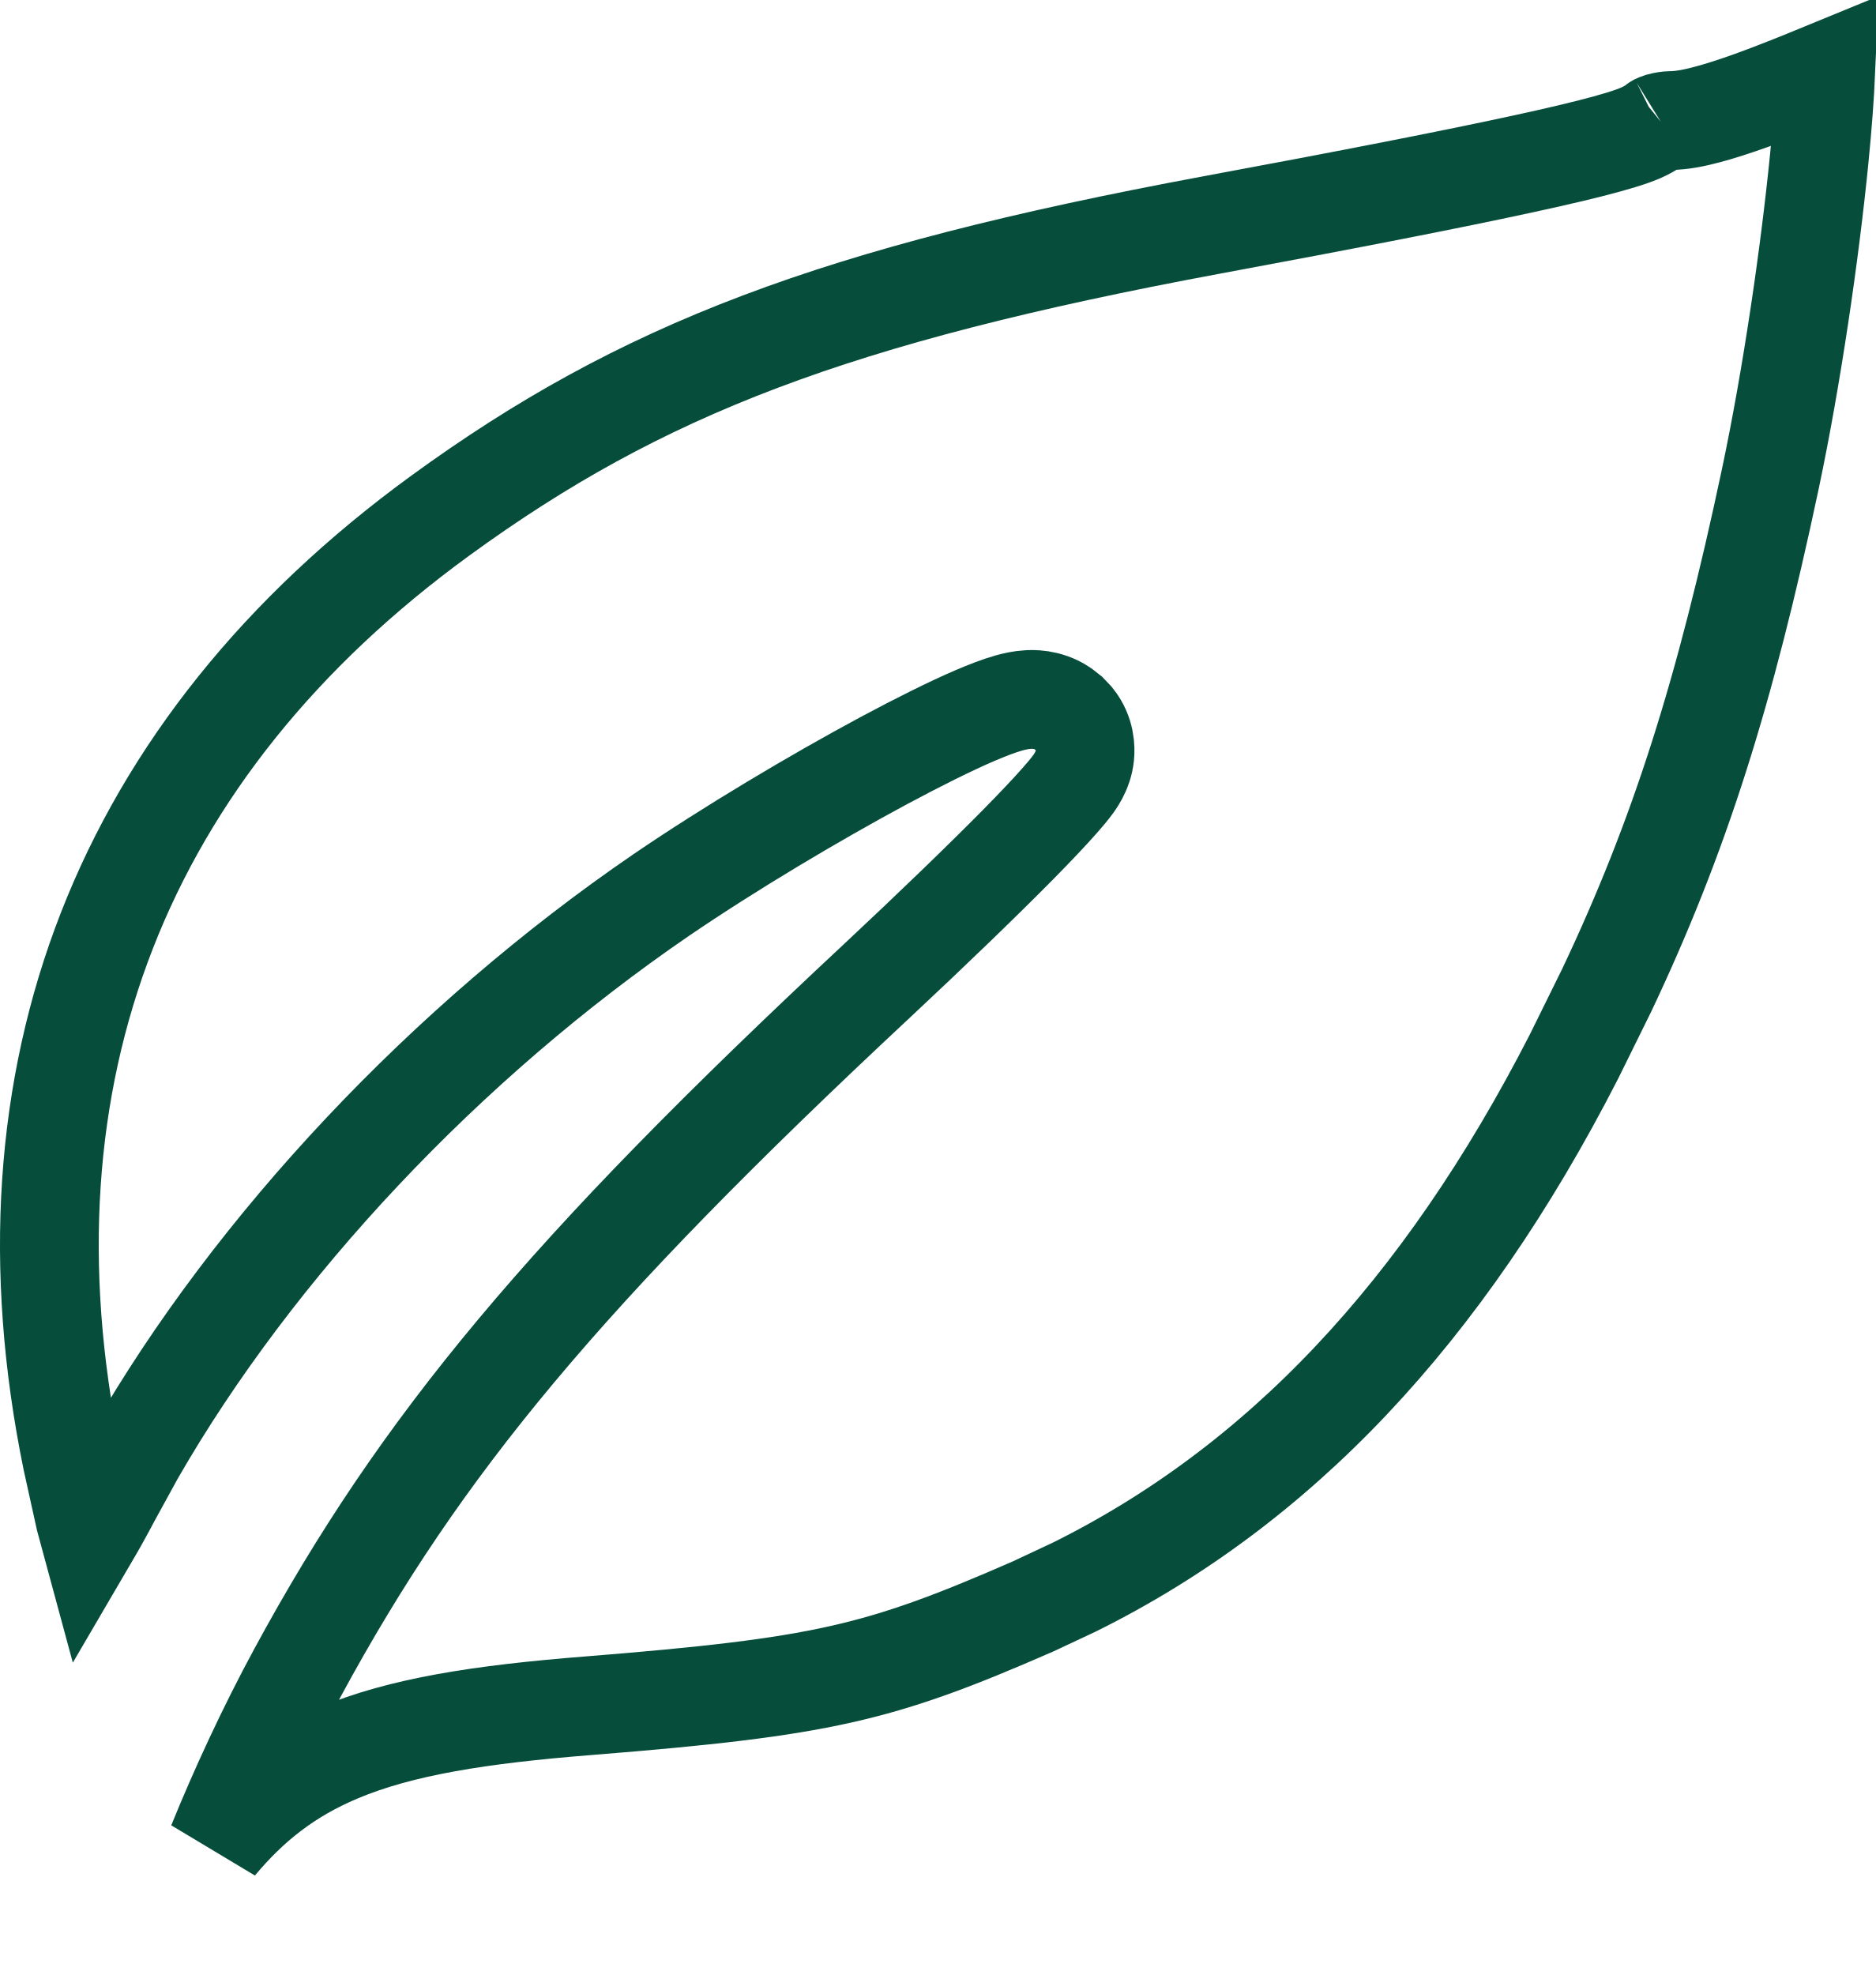
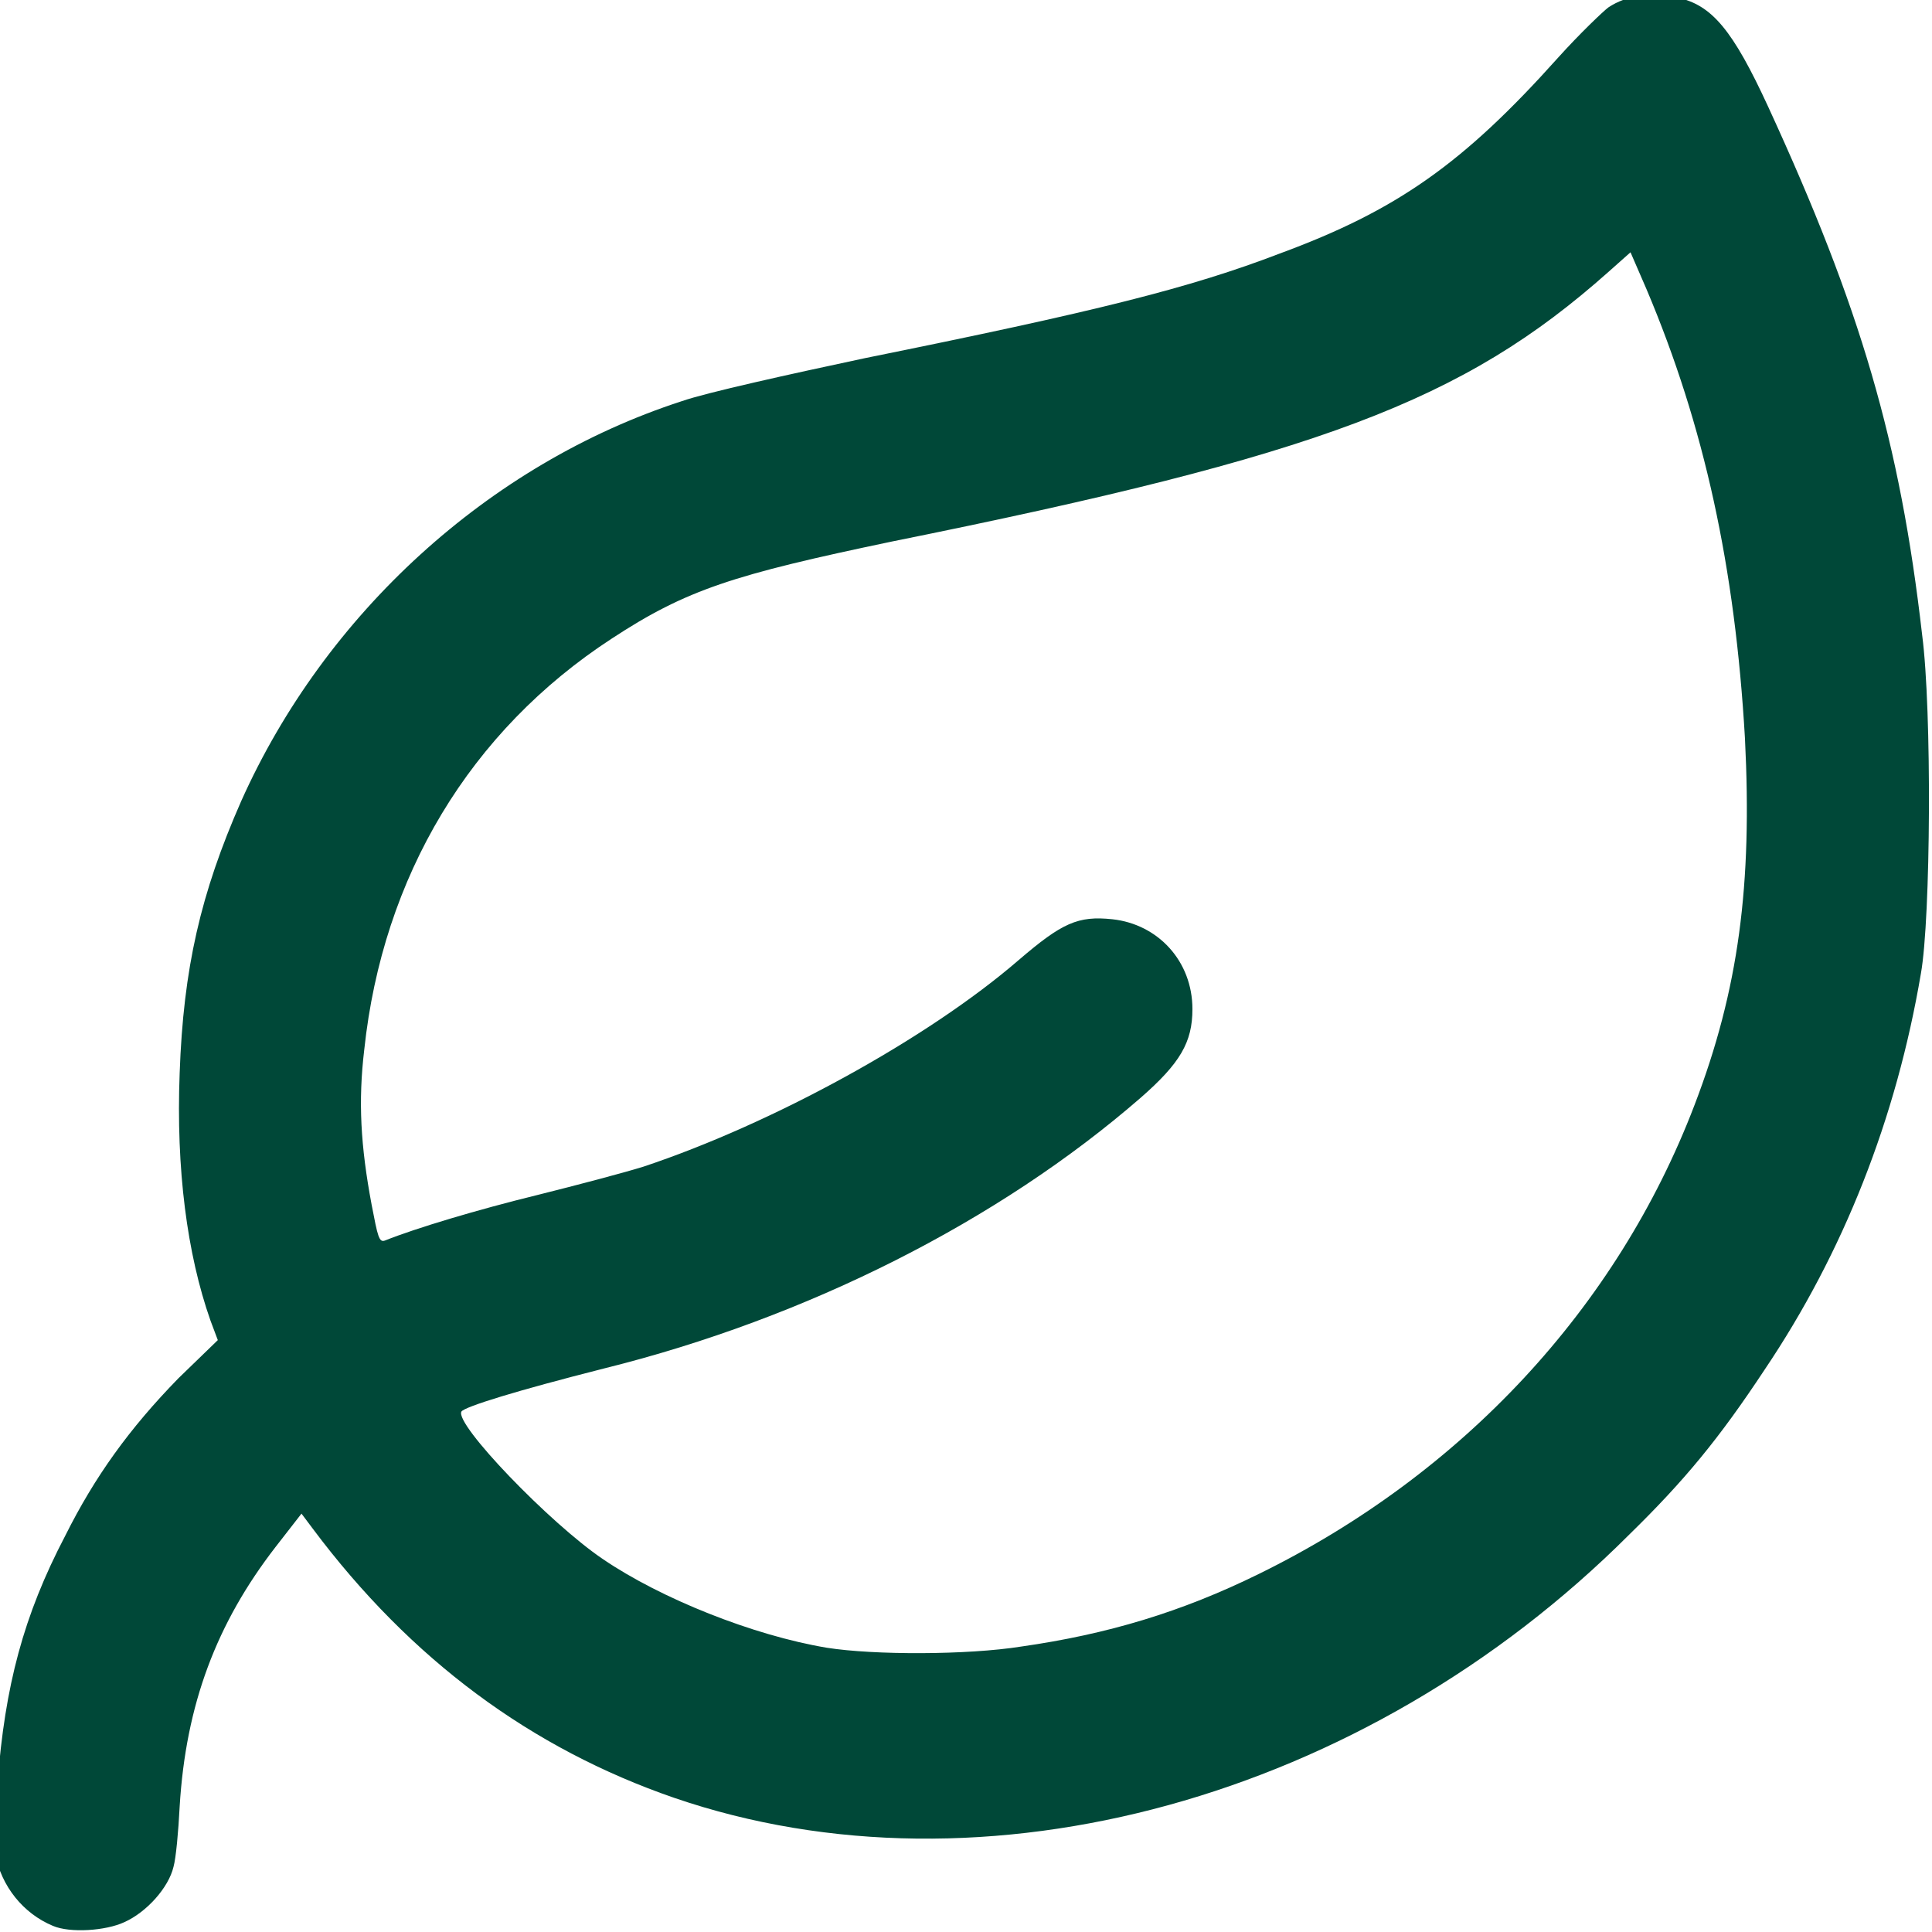
- <svg xmlns="http://www.w3.org/2000/svg" width="19" height="20" viewBox="0 0 19 20" fill="none">
-   <path d="M18.492 0.721C18.481 0.964 18.459 1.266 18.425 1.607C18.328 2.582 18.146 3.826 17.931 4.844C17.47 7.019 17.01 8.47 16.274 10.025L15.941 10.7C14.607 13.304 12.945 15.048 10.88 16.072L10.462 16.268C9.662 16.618 9.131 16.817 8.515 16.955C7.89 17.095 7.162 17.177 5.963 17.273C4.861 17.36 4.057 17.486 3.427 17.752C2.911 17.969 2.533 18.271 2.198 18.672C2.417 18.131 2.709 17.499 3.018 16.93C4.262 14.635 5.72 12.882 8.877 9.937C9.44 9.411 9.946 8.922 10.306 8.558C10.485 8.376 10.633 8.22 10.735 8.104C10.785 8.047 10.834 7.99 10.871 7.938C10.887 7.915 10.918 7.871 10.942 7.816C10.953 7.792 10.979 7.732 10.987 7.651C10.994 7.584 10.995 7.426 10.881 7.283L10.825 7.224L10.76 7.173C10.606 7.071 10.445 7.082 10.412 7.084C10.339 7.088 10.271 7.104 10.221 7.118C10.117 7.147 9.997 7.194 9.875 7.246C9.626 7.353 9.303 7.514 8.952 7.702C8.248 8.08 7.39 8.591 6.699 9.062C4.523 10.55 2.576 12.618 1.364 14.729L1.132 15.152C1.047 15.313 0.972 15.447 0.907 15.558C0.892 15.503 0.877 15.444 0.861 15.381L0.729 14.783C-0.068 10.889 1.224 7.576 4.46 5.221C6.494 3.74 8.458 2.988 12.262 2.28C13.669 2.019 14.718 1.814 15.434 1.658C15.79 1.581 16.071 1.514 16.274 1.458C16.375 1.43 16.466 1.403 16.54 1.376C16.59 1.358 16.708 1.314 16.803 1.233L16.782 1.249C16.778 1.251 16.777 1.252 16.779 1.251C16.785 1.248 16.796 1.243 16.814 1.237C16.832 1.232 16.852 1.228 16.871 1.225C16.89 1.222 16.904 1.221 16.912 1.221C17.036 1.221 17.17 1.192 17.29 1.16C17.419 1.126 17.57 1.077 17.741 1.016C17.951 0.94 18.2 0.841 18.492 0.721Z" stroke="#064E3B" />
+ <svg xmlns="http://www.w3.org/2000/svg" width="15.7" height="15.7" viewBox="143.8 5200.8 15.7 15.7" fill="none">
+   <path fill-rule="evenodd" clip-rule="evenodd" d="M144.23 5216.45C143.99 5216.35 143.81 5216.13 143.76 5215.86C143.75 5215.8 143.76 5215.54 143.78 5215.29C143.84 5214.5 143.99 5213.93 144.33 5213.28C144.57 5212.8 144.85 5212.41 145.25 5212L145.57 5211.69L145.51 5211.53C145.32 5210.99 145.23 5210.3 145.26 5209.52C145.29 5208.67 145.43 5208.06 145.76 5207.31C146.44 5205.79 147.77 5204.57 149.34 5204.06C149.54 5203.99 150.22 5203.84 150.83 5203.71C152.71 5203.33 153.47 5203.14 154.2 5202.86C155.15 5202.51 155.69 5202.13 156.46 5201.27C156.64 5201.07 156.83 5200.89 156.87 5200.86C157.02 5200.76 157.23 5200.73 157.43 5200.78C157.71 5200.84 157.88 5201.04 158.17 5201.67C158.92 5203.3 159.24 5204.39 159.42 5205.96C159.5 5206.57 159.49 5208.26 159.41 5208.71C159.21 5209.89 158.78 5210.98 158.14 5211.93C157.77 5212.49 157.49 5212.83 157.04 5213.27C154.89 5215.42 151.79 5216.27 149.28 5215.41C148.12 5215.01 147.14 5214.29 146.34 5213.22L146.25 5213.1L146.04 5213.37C145.56 5213.99 145.31 5214.65 145.26 5215.48C145.25 5215.68 145.23 5215.9 145.21 5215.97C145.17 5216.14 144.99 5216.34 144.81 5216.42C144.66 5216.49 144.37 5216.51 144.23 5216.45ZM152.1 5214.18C152.8 5214.08 153.4 5213.9 154.03 5213.59C155.68 5212.78 156.94 5211.43 157.57 5209.78C157.93 5208.84 158.04 5207.99 157.98 5206.8C157.9 5205.41 157.65 5204.26 157.18 5203.15L157.05 5202.85L156.87 5203.01C155.69 5204.06 154.52 5204.5 151.05 5205.2C149.76 5205.47 149.38 5205.59 148.77 5205.99C147.62 5206.74 146.91 5207.92 146.76 5209.33C146.71 5209.75 146.73 5210.11 146.82 5210.59C146.87 5210.85 146.88 5210.9 146.93 5210.88C147.18 5210.78 147.68 5210.63 148.17 5210.51C148.49 5210.43 148.87 5210.33 149.03 5210.28C150.08 5209.93 151.34 5209.24 152.08 5208.6C152.43 5208.3 152.56 5208.24 152.84 5208.27C153.21 5208.31 153.49 5208.61 153.49 5209C153.49 5209.27 153.39 5209.44 153.07 5209.72C151.92 5210.72 150.36 5211.51 148.71 5211.92C148 5212.1 147.58 5212.23 147.55 5212.27C147.49 5212.37 148.27 5213.18 148.7 5213.47C149.17 5213.79 149.92 5214.09 150.52 5214.19C150.9 5214.25 151.66 5214.25 152.1 5214.18Z" fill="#004838" />
</svg>
